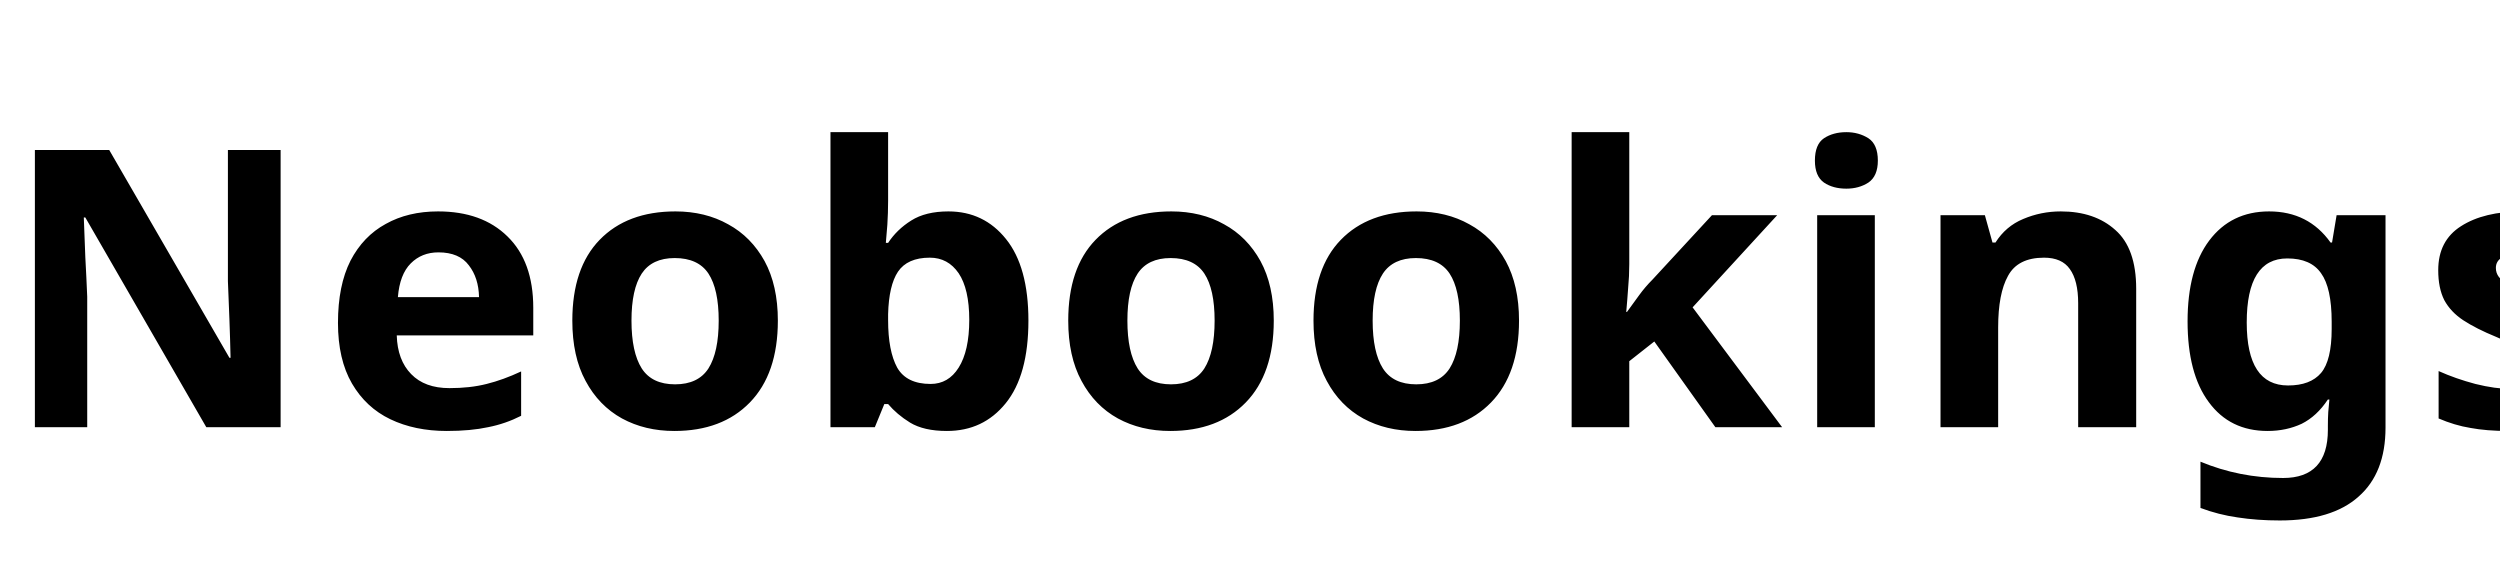
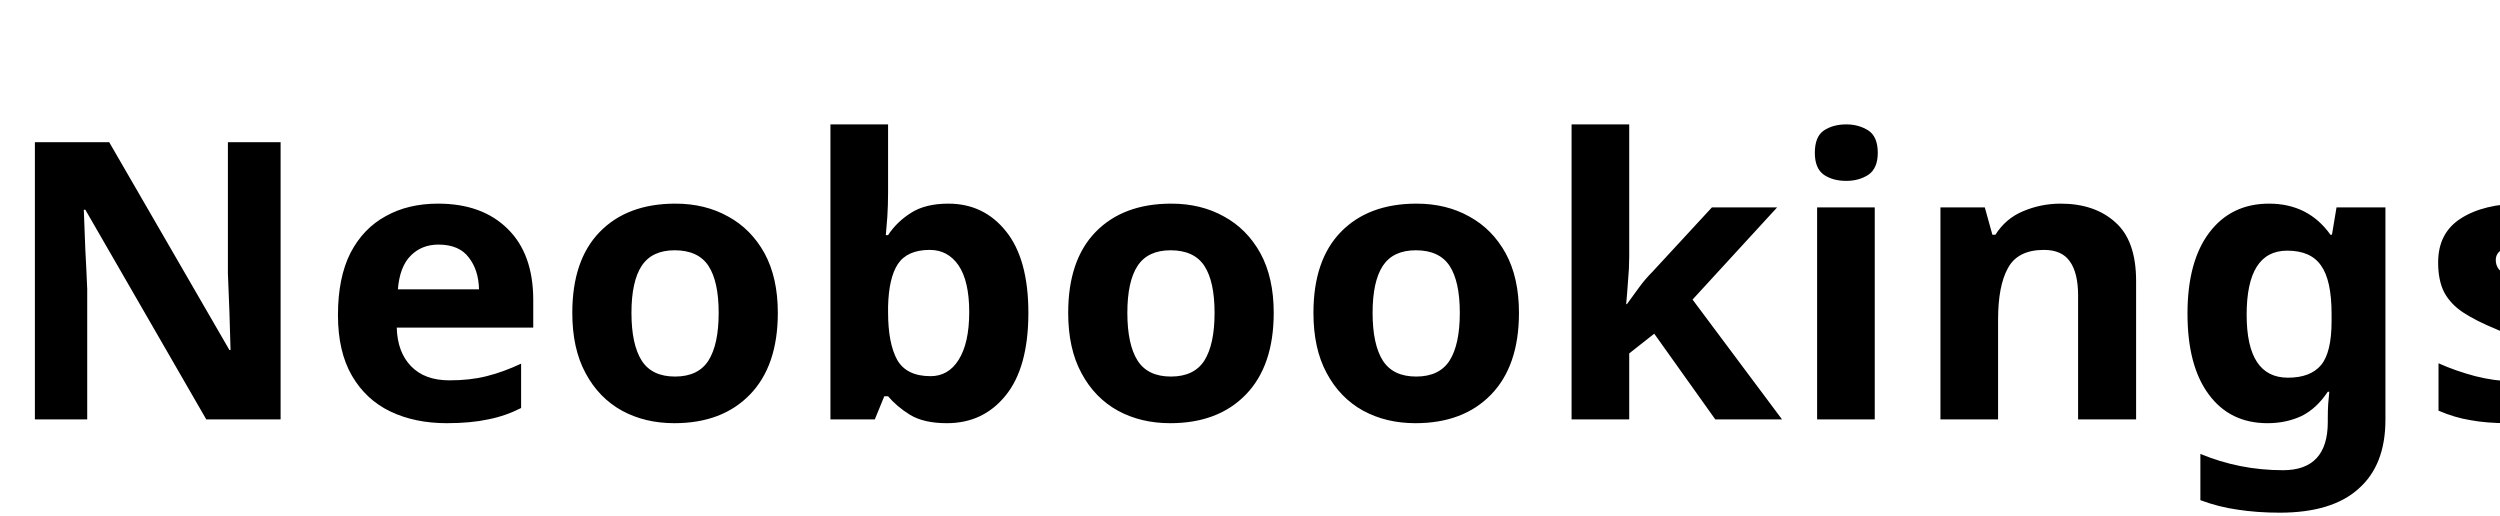
- <svg xmlns="http://www.w3.org/2000/svg" viewBox="0 0 103.01 24" role="img" aria-label="Neobookings" fill="currentColor">
-   <text x="0" y="17.6" font-family="Geist, ui-sans-serif, system-ui, sans-serif" font-size="16" font-weight="600" letter-spacing="0.2" textLength="103.01" lengthAdjust="spacingAndGlyphs">Neobookings</text>
+ <svg xmlns="http://www.w3.org/2000/svg" viewBox="0 0 116.4 24" role="img" aria-label="Neobookings" fill="currentColor">
+   <g transform="scale(1.129944) translate(0 -0.32)">
+     <text x="0" y="17.6" font-family="Geist, ui-sans-serif, system-ui, sans-serif" font-size="16" font-weight="600" letter-spacing="0.2" textLength="103.01" lengthAdjust="spacingAndGlyphs">Neobookings</text>
+   </g>
</svg>
